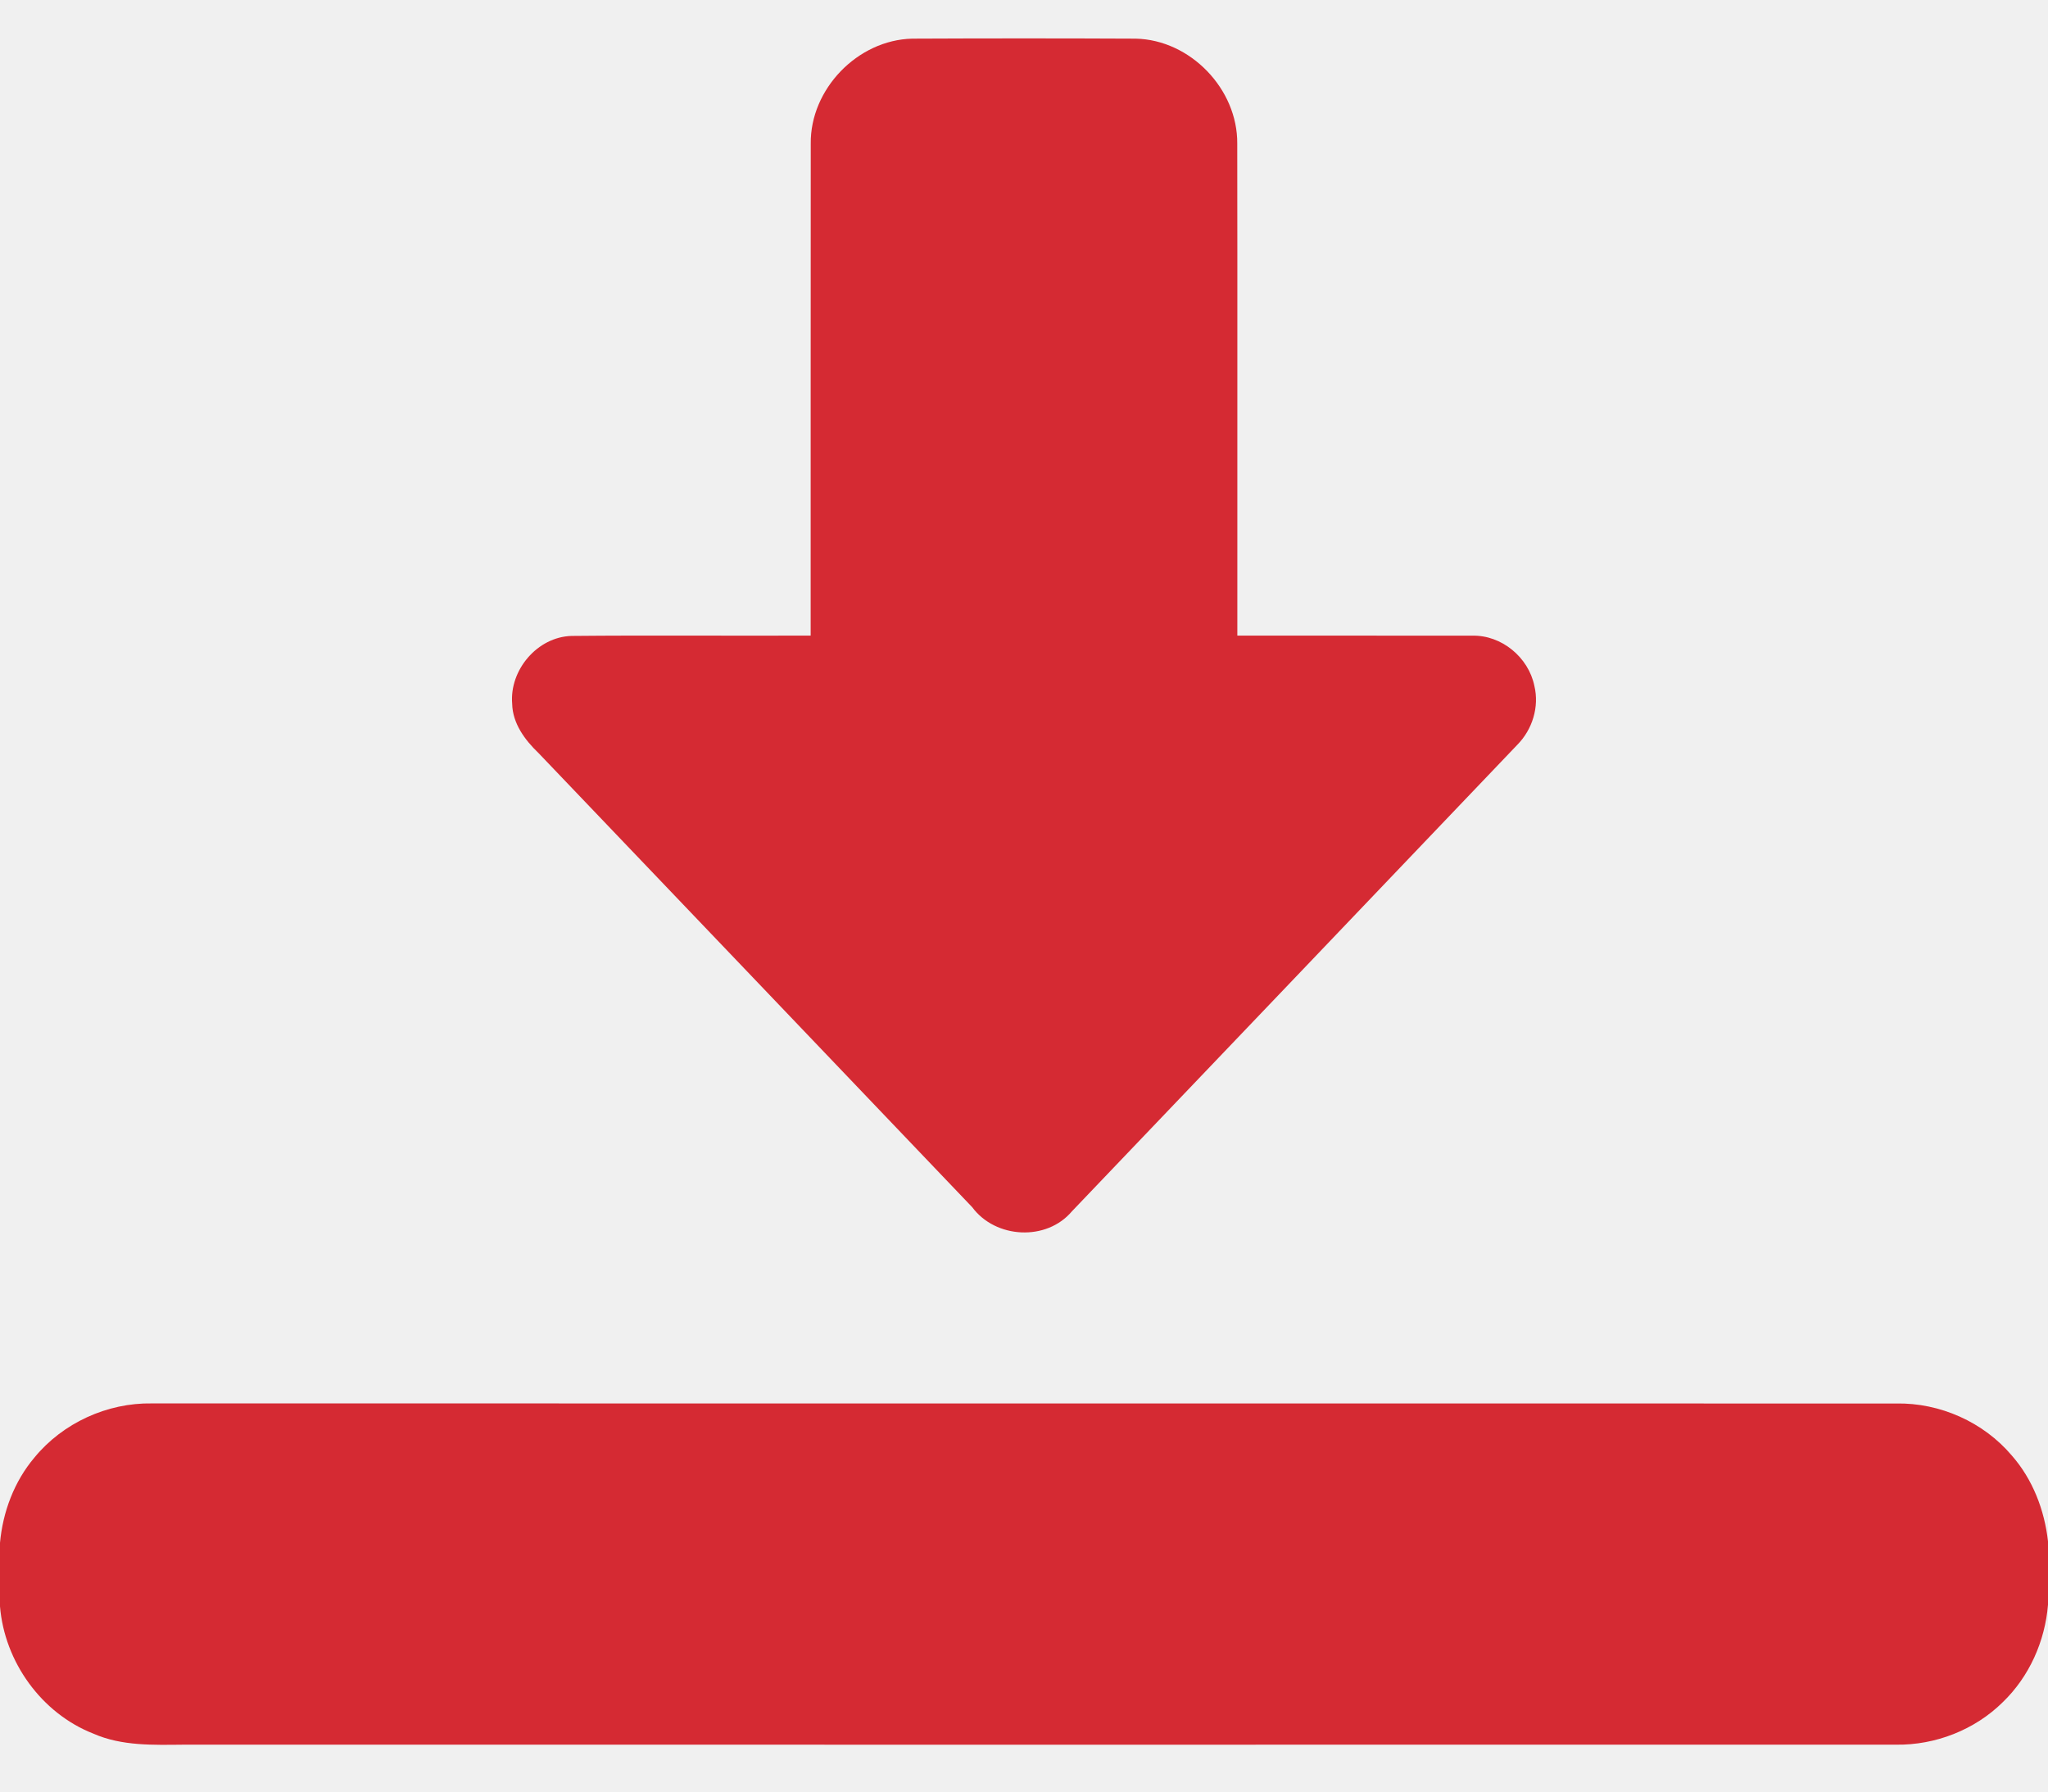
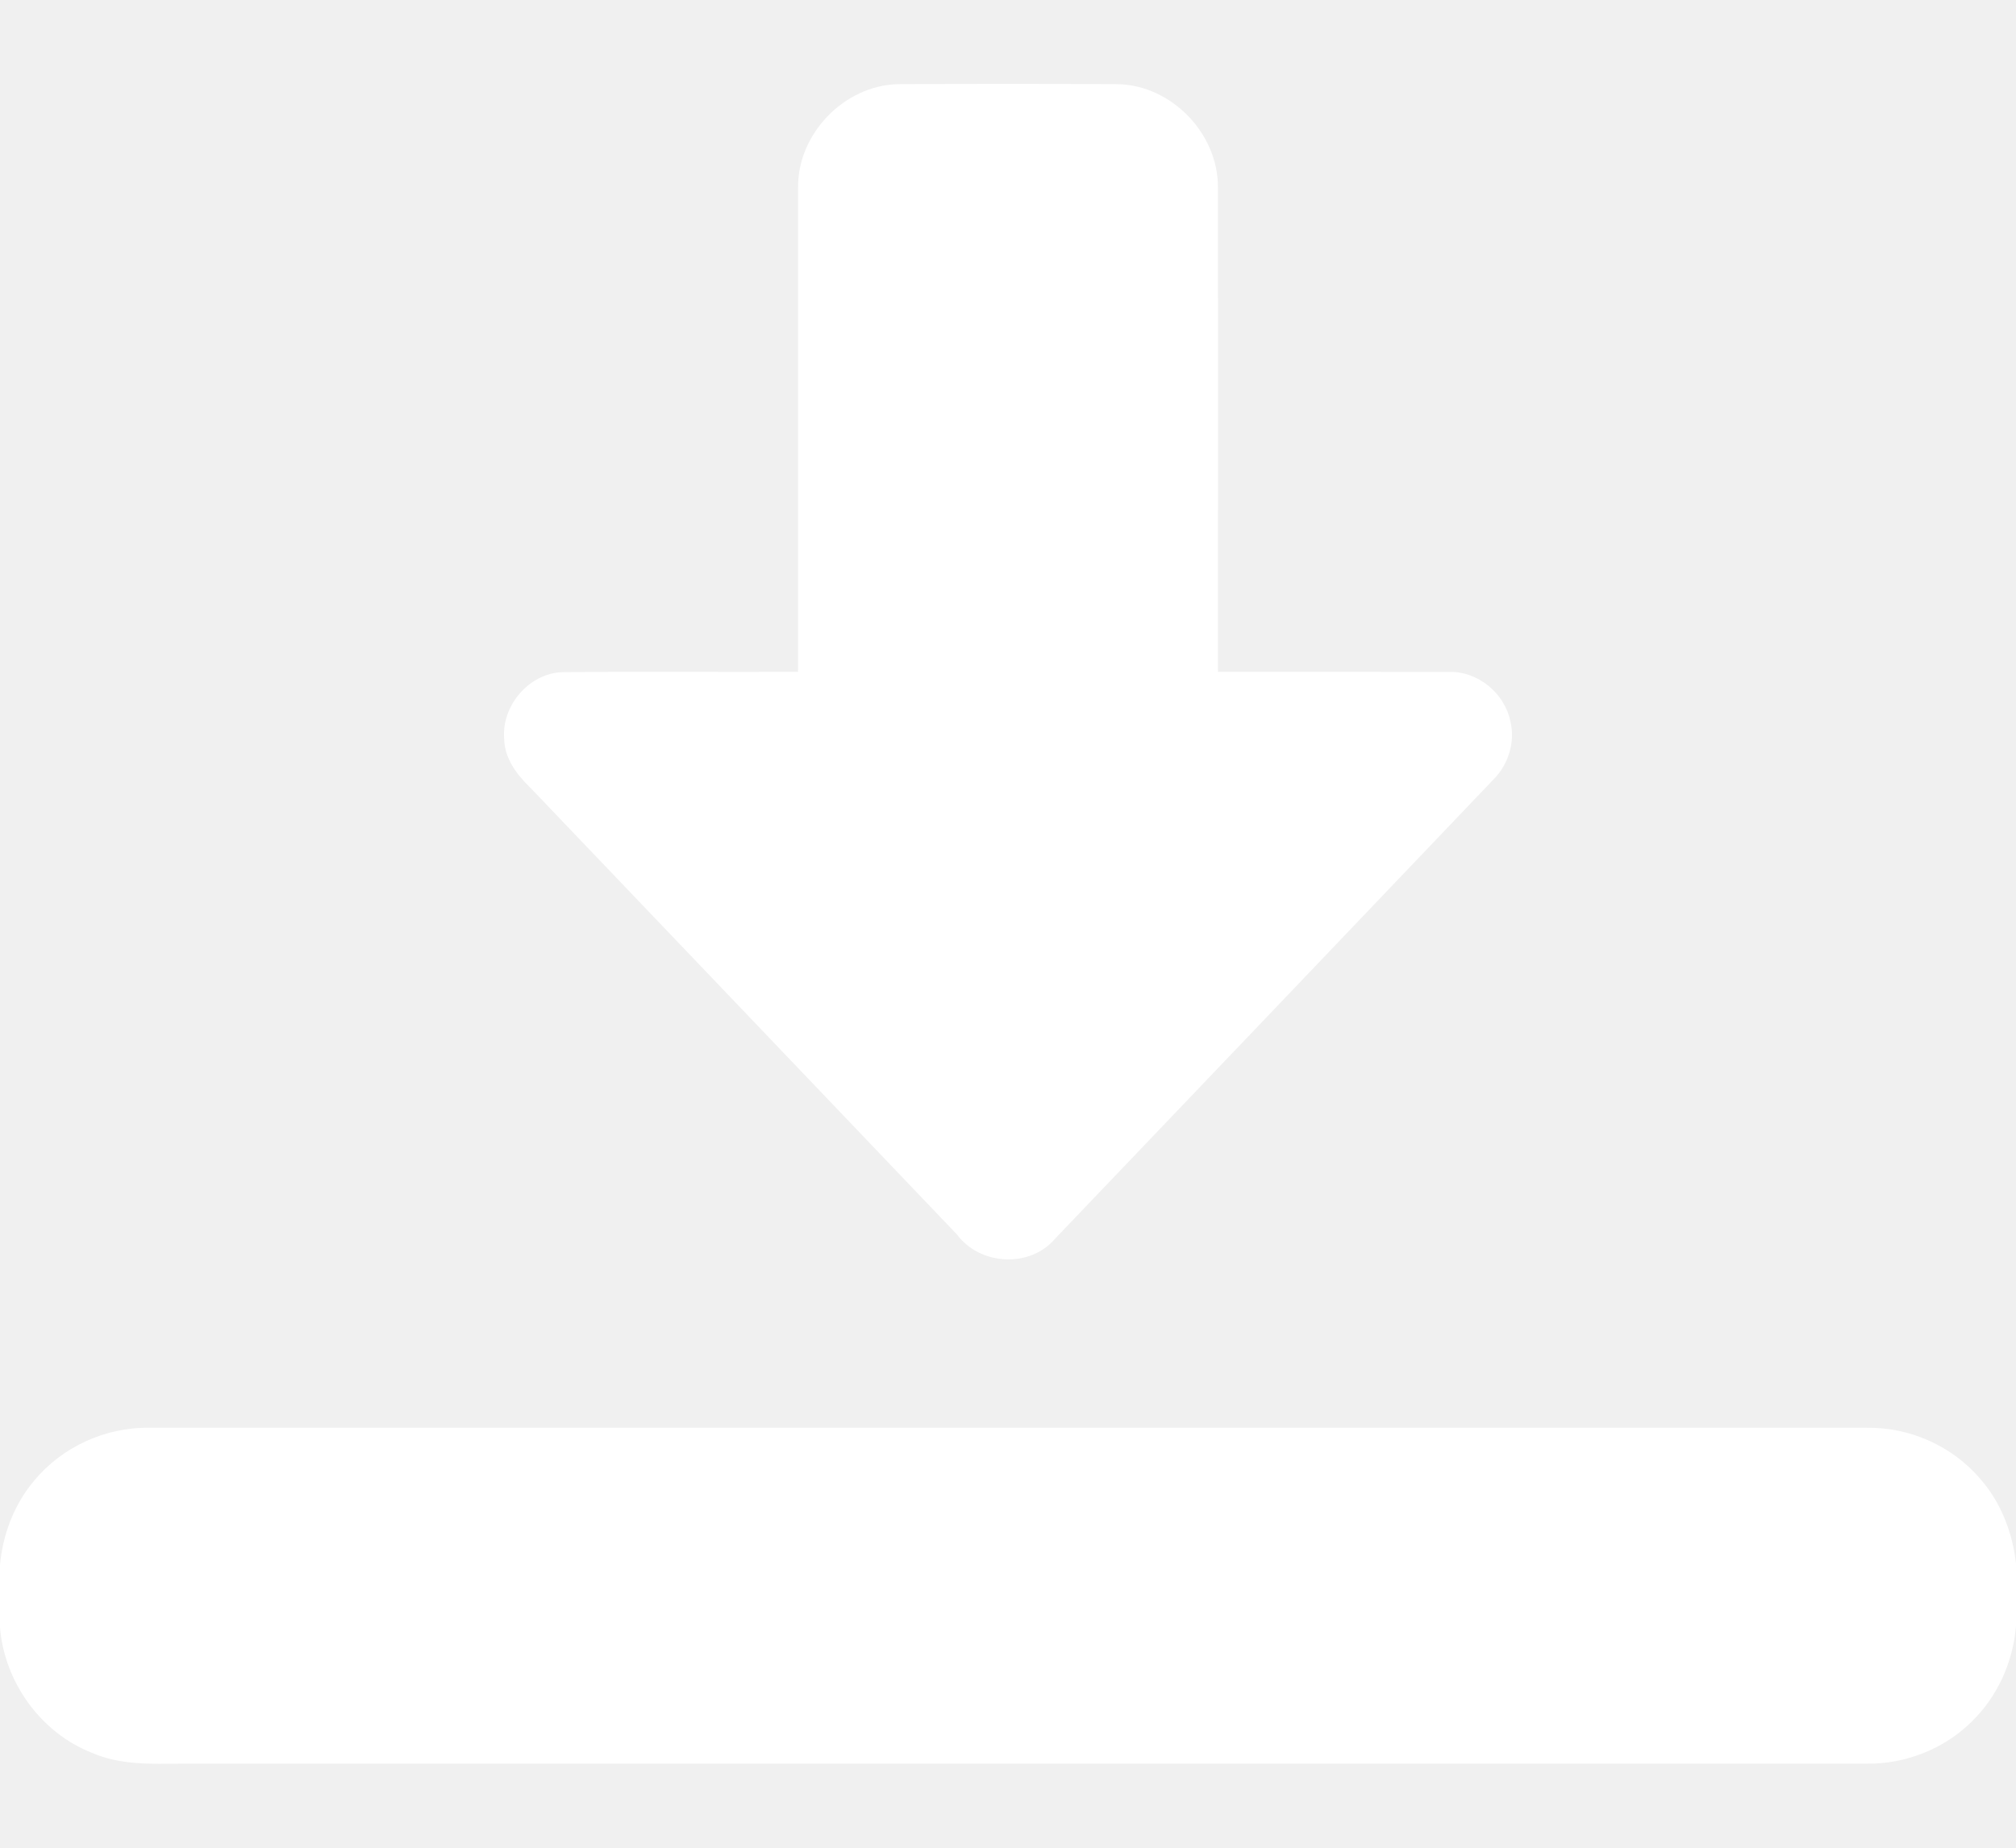
- <svg xmlns="http://www.w3.org/2000/svg" width="24" height="21" viewBox="0 0 24 21" fill="none">
-   <path d="M9.501 1.685C9.493 1.045 10.05 0.468 10.69 0.453C11.563 0.449 12.435 0.449 13.308 0.453C13.949 0.466 14.505 1.044 14.499 1.684C14.502 3.606 14.499 5.528 14.5 7.45C15.417 7.452 16.335 7.449 17.252 7.451C17.596 7.442 17.913 7.705 17.981 8.04C18.04 8.285 17.958 8.551 17.781 8.73C16.043 10.553 14.302 12.375 12.562 14.198C12.264 14.552 11.666 14.519 11.393 14.15C9.699 12.375 8.006 10.601 6.311 8.827C6.151 8.674 6.007 8.48 6.002 8.249C5.969 7.854 6.297 7.465 6.698 7.454C7.632 7.445 8.566 7.454 9.5 7.45C9.501 5.529 9.499 3.607 9.501 1.685Z" fill="#D52A33" />
-   <path d="M0.404 17.084C0.736 16.679 1.257 16.441 1.781 16.45C8.594 16.45 15.406 16.45 22.22 16.451C22.733 16.441 23.244 16.668 23.576 17.061C23.821 17.34 23.959 17.7 24 18.067V18.81C23.965 19.237 23.781 19.652 23.471 19.951C23.143 20.276 22.681 20.457 22.219 20.45C15.532 20.451 8.844 20.45 2.157 20.45C1.8 20.453 1.429 20.468 1.095 20.321C0.486 20.083 0.053 19.479 0 18.829V18.084C0.033 17.721 0.167 17.364 0.404 17.084Z" fill="#D52A33" />
+ <svg xmlns="http://www.w3.org/2000/svg" width="24" height="22" viewBox="0 0 24 22" fill="none">
+   <path d="M9.501 2.234C9.493 1.595 10.05 1.017 10.69 1.002C11.563 0.998 12.435 0.998 13.308 1.002C13.949 1.016 14.505 1.594 14.499 2.233C14.502 4.155 14.499 6.077 14.5 7.999C15.417 8.001 16.335 7.998 17.252 8C17.596 7.992 17.913 8.254 17.981 8.589C18.04 8.834 17.958 9.101 17.781 9.279C16.043 11.103 14.302 12.924 12.562 14.747C12.264 15.101 11.666 15.068 11.393 14.699C9.699 12.924 8.006 11.15 6.311 9.376C6.151 9.223 6.007 9.029 6.002 8.798C5.969 8.403 6.297 8.015 6.698 8.003C7.632 7.994 8.566 8.003 9.5 7.999C9.501 6.078 9.499 4.156 9.501 2.234Z" fill="white" />
+   <path d="M0.404 17.633C0.736 17.228 1.257 16.99 1.781 17C8.594 17 15.406 16.999 22.22 17C22.733 16.99 23.244 17.218 23.576 17.61C23.821 17.889 23.959 18.249 24 18.616V19.359C23.965 19.786 23.781 20.201 23.471 20.5C23.143 20.825 22.681 21.006 22.219 20.999C15.532 21 8.844 20.999 2.157 20.999C1.8 21.002 1.429 21.017 1.095 20.87C0.486 20.632 0.053 20.029 0 19.378V18.634C0.033 18.27 0.167 17.914 0.404 17.633Z" fill="white" />
</svg>
